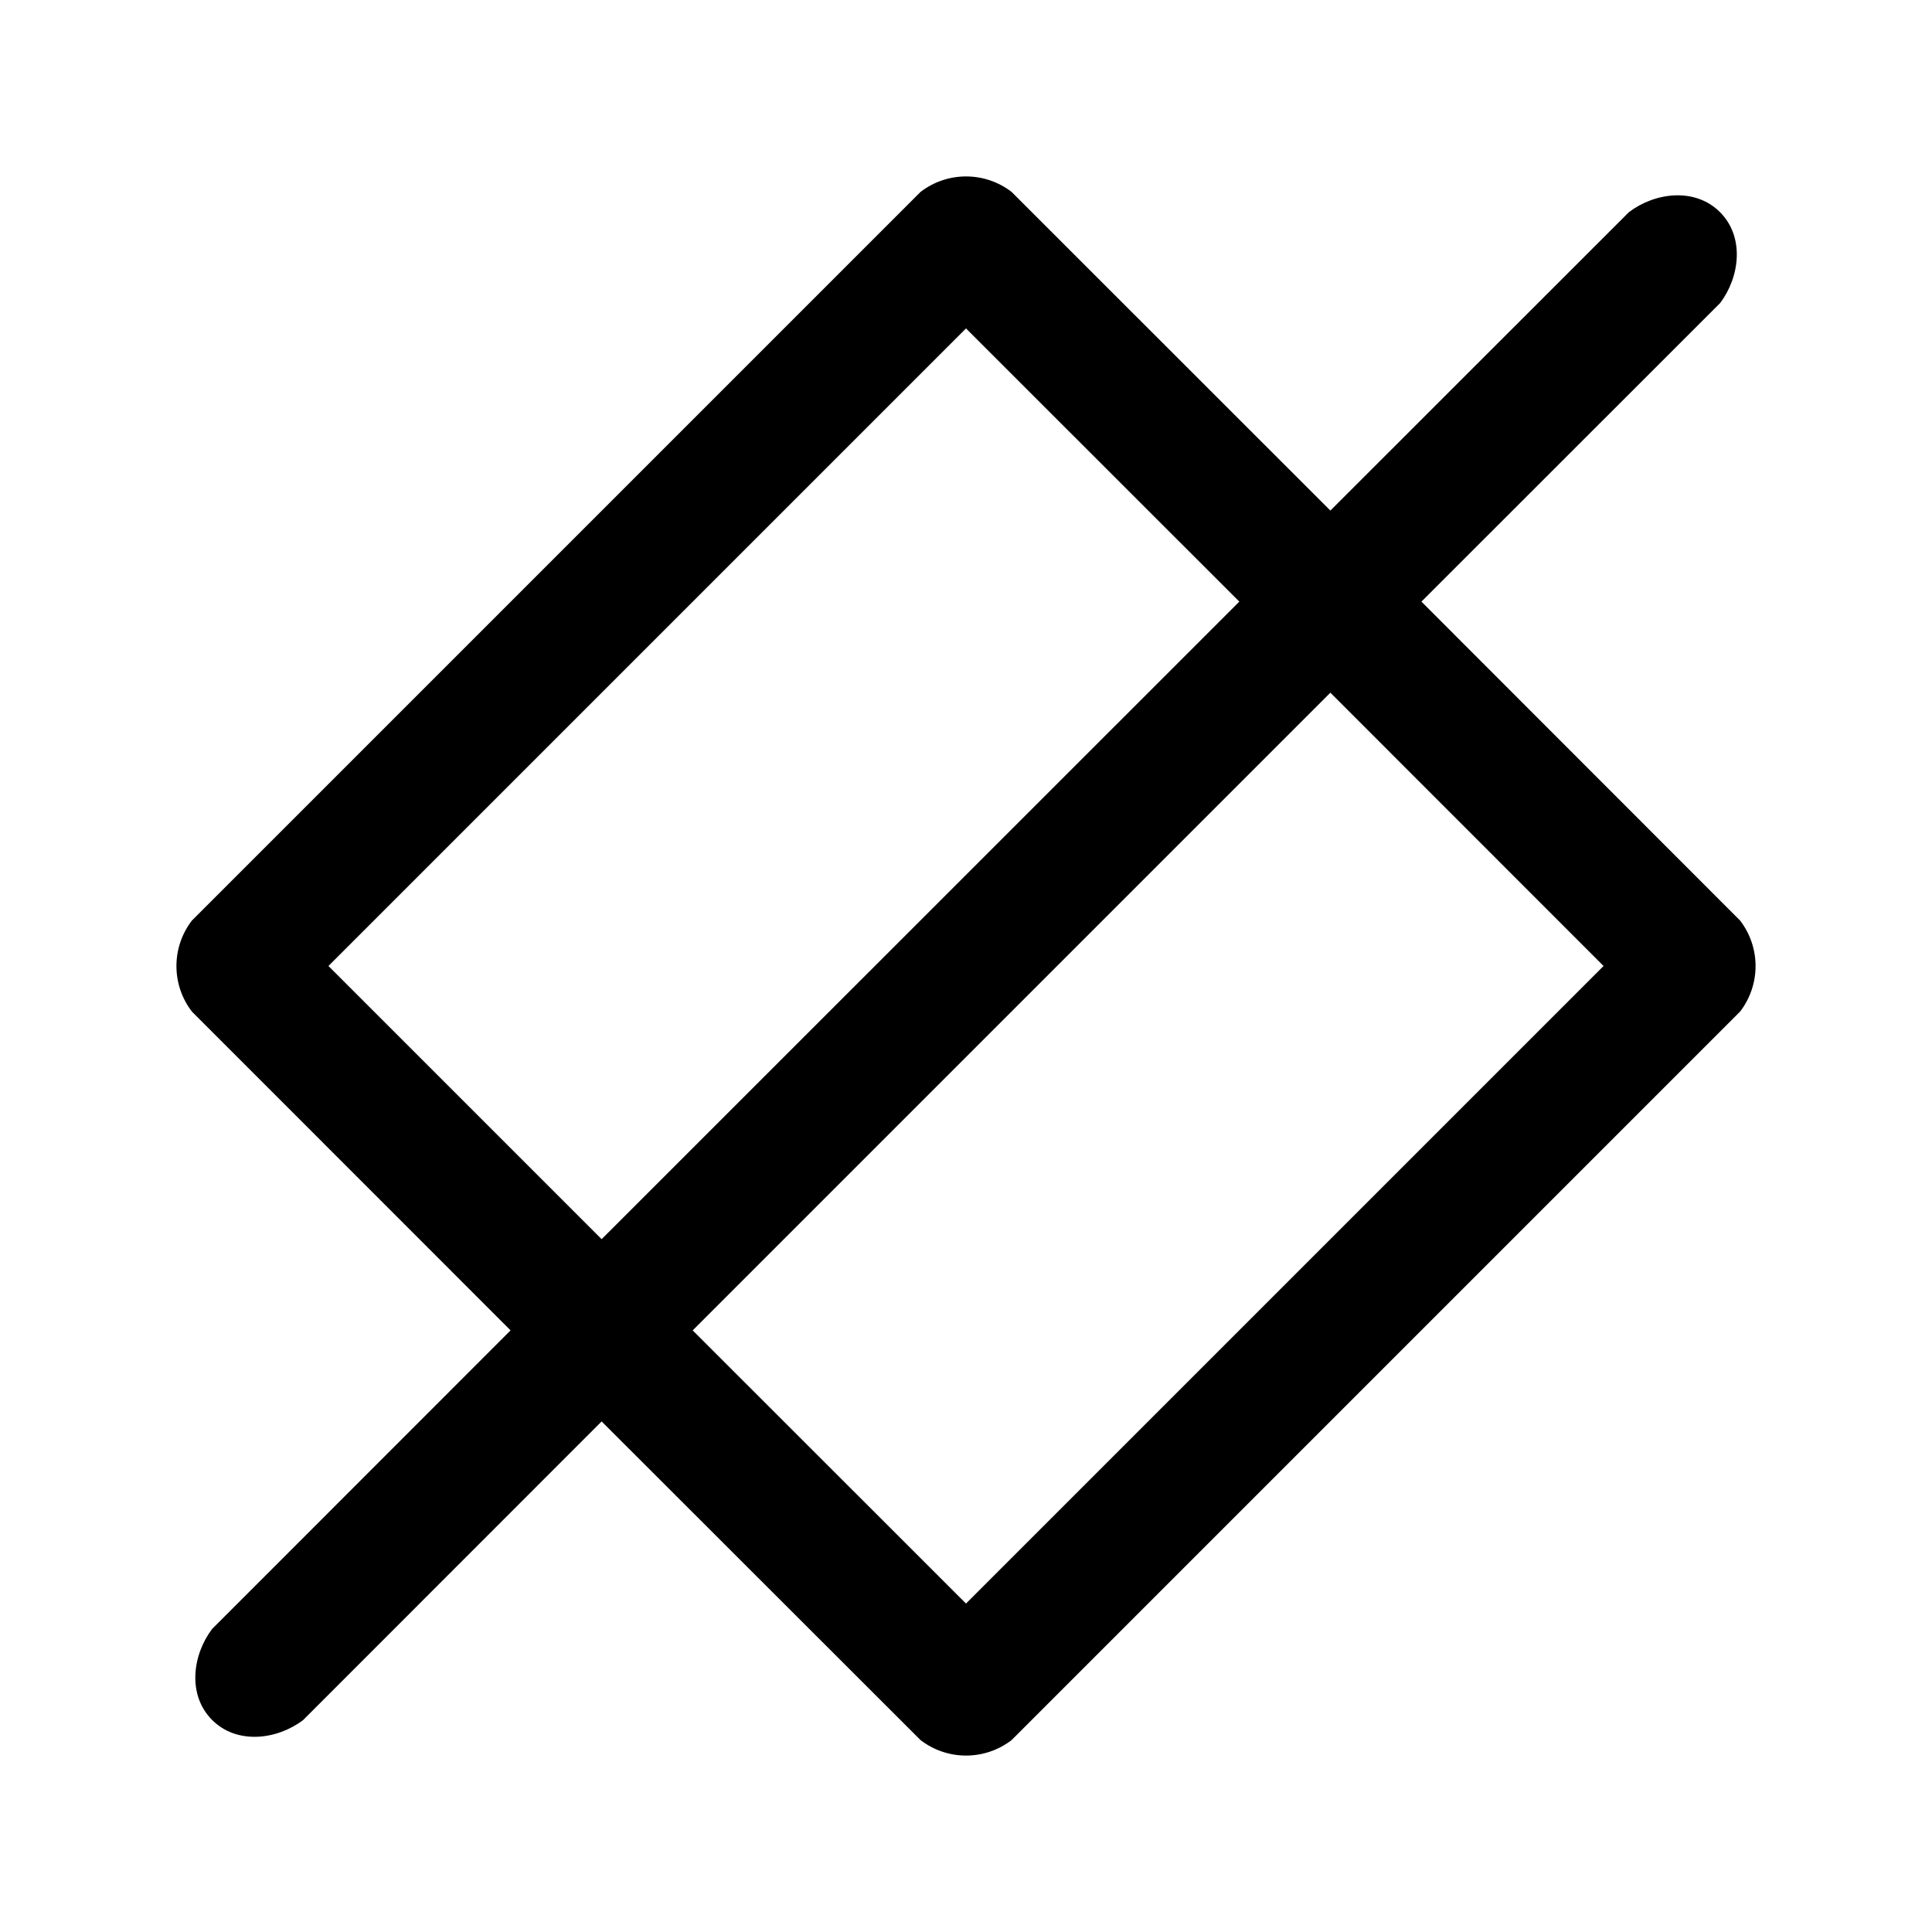
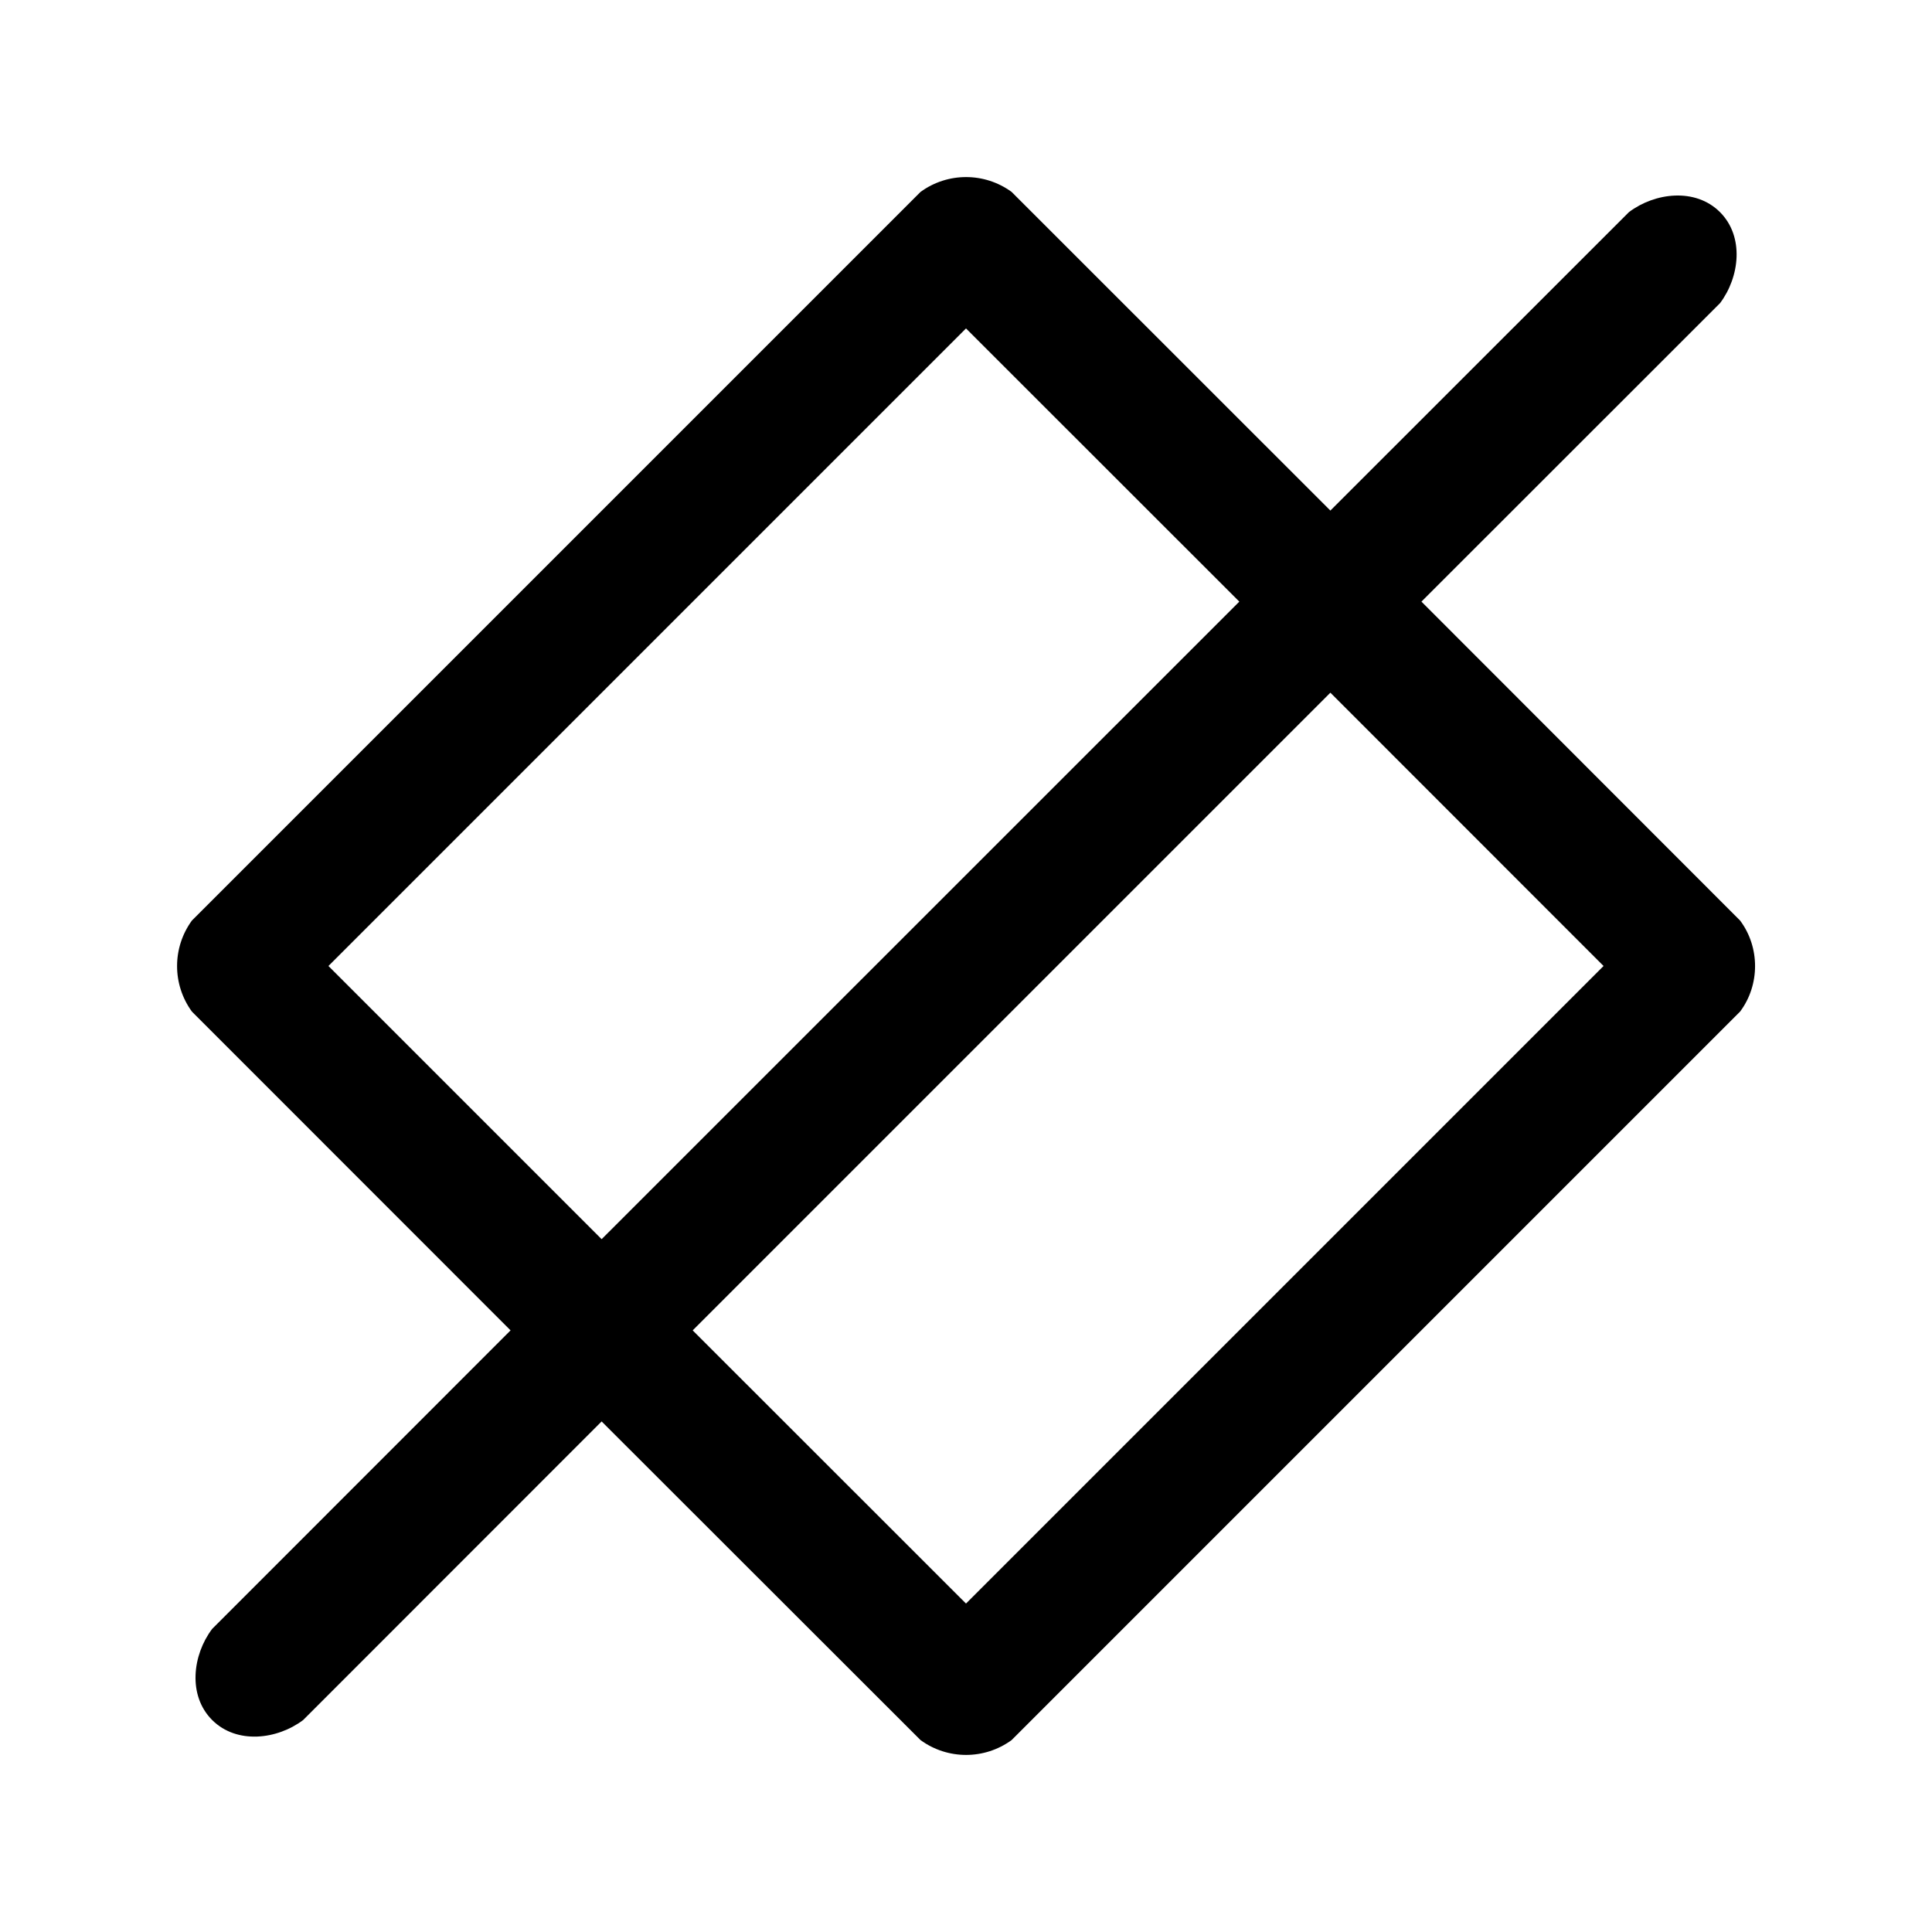
<svg xmlns="http://www.w3.org/2000/svg" width="15" height="15" fill="currentColor" viewBox="0 0 15 15">
-   <path d="m10.329 3.964 2.318-2.317c.203-.154.514-.193.707 0s.154.505 0 .707l-2.318 2.317 2.474 2.476a.58.58 0 0 1 0 .707L7.854 13.51a.58.58 0 0 1-.707 0l-2.476-2.474-2.317 2.318c-.202.154-.514.193-.707 0s-.154-.504 0-.707l2.317-2.318L1.49 7.854a.58.58 0 0 1 0-.707L7.147 1.49a.58.58 0 0 1 .707 0Zm-4.951 6.365L7.5 12.45l4.95-4.95-2.121-2.122ZM2.55 7.5l2.121 2.121 4.951-4.95L7.5 2.55Z" />
+   <path d="m10.329 3.964 2.318-2.317c.201-.152.516-.191.707 0s.152.506 0 .707l-2.318 2.317 2.474 2.476c.155.207.155.5 0 .707L7.854 13.51a.6.6 0 0 1-.707 0l-2.476-2.474-2.317 2.318c-.201.152-.516.191-.707 0s-.152-.506 0-.707l2.317-2.318L1.49 7.854a.6.6 0 0 1 0-.707L7.147 1.49a.6.6 0 0 1 .707 0Zm-4.951 6.365L7.5 12.45l4.95-4.95-2.121-2.122ZM2.55 7.5l2.121 2.121 4.951-4.95L7.5 2.55Z" />
</svg>
